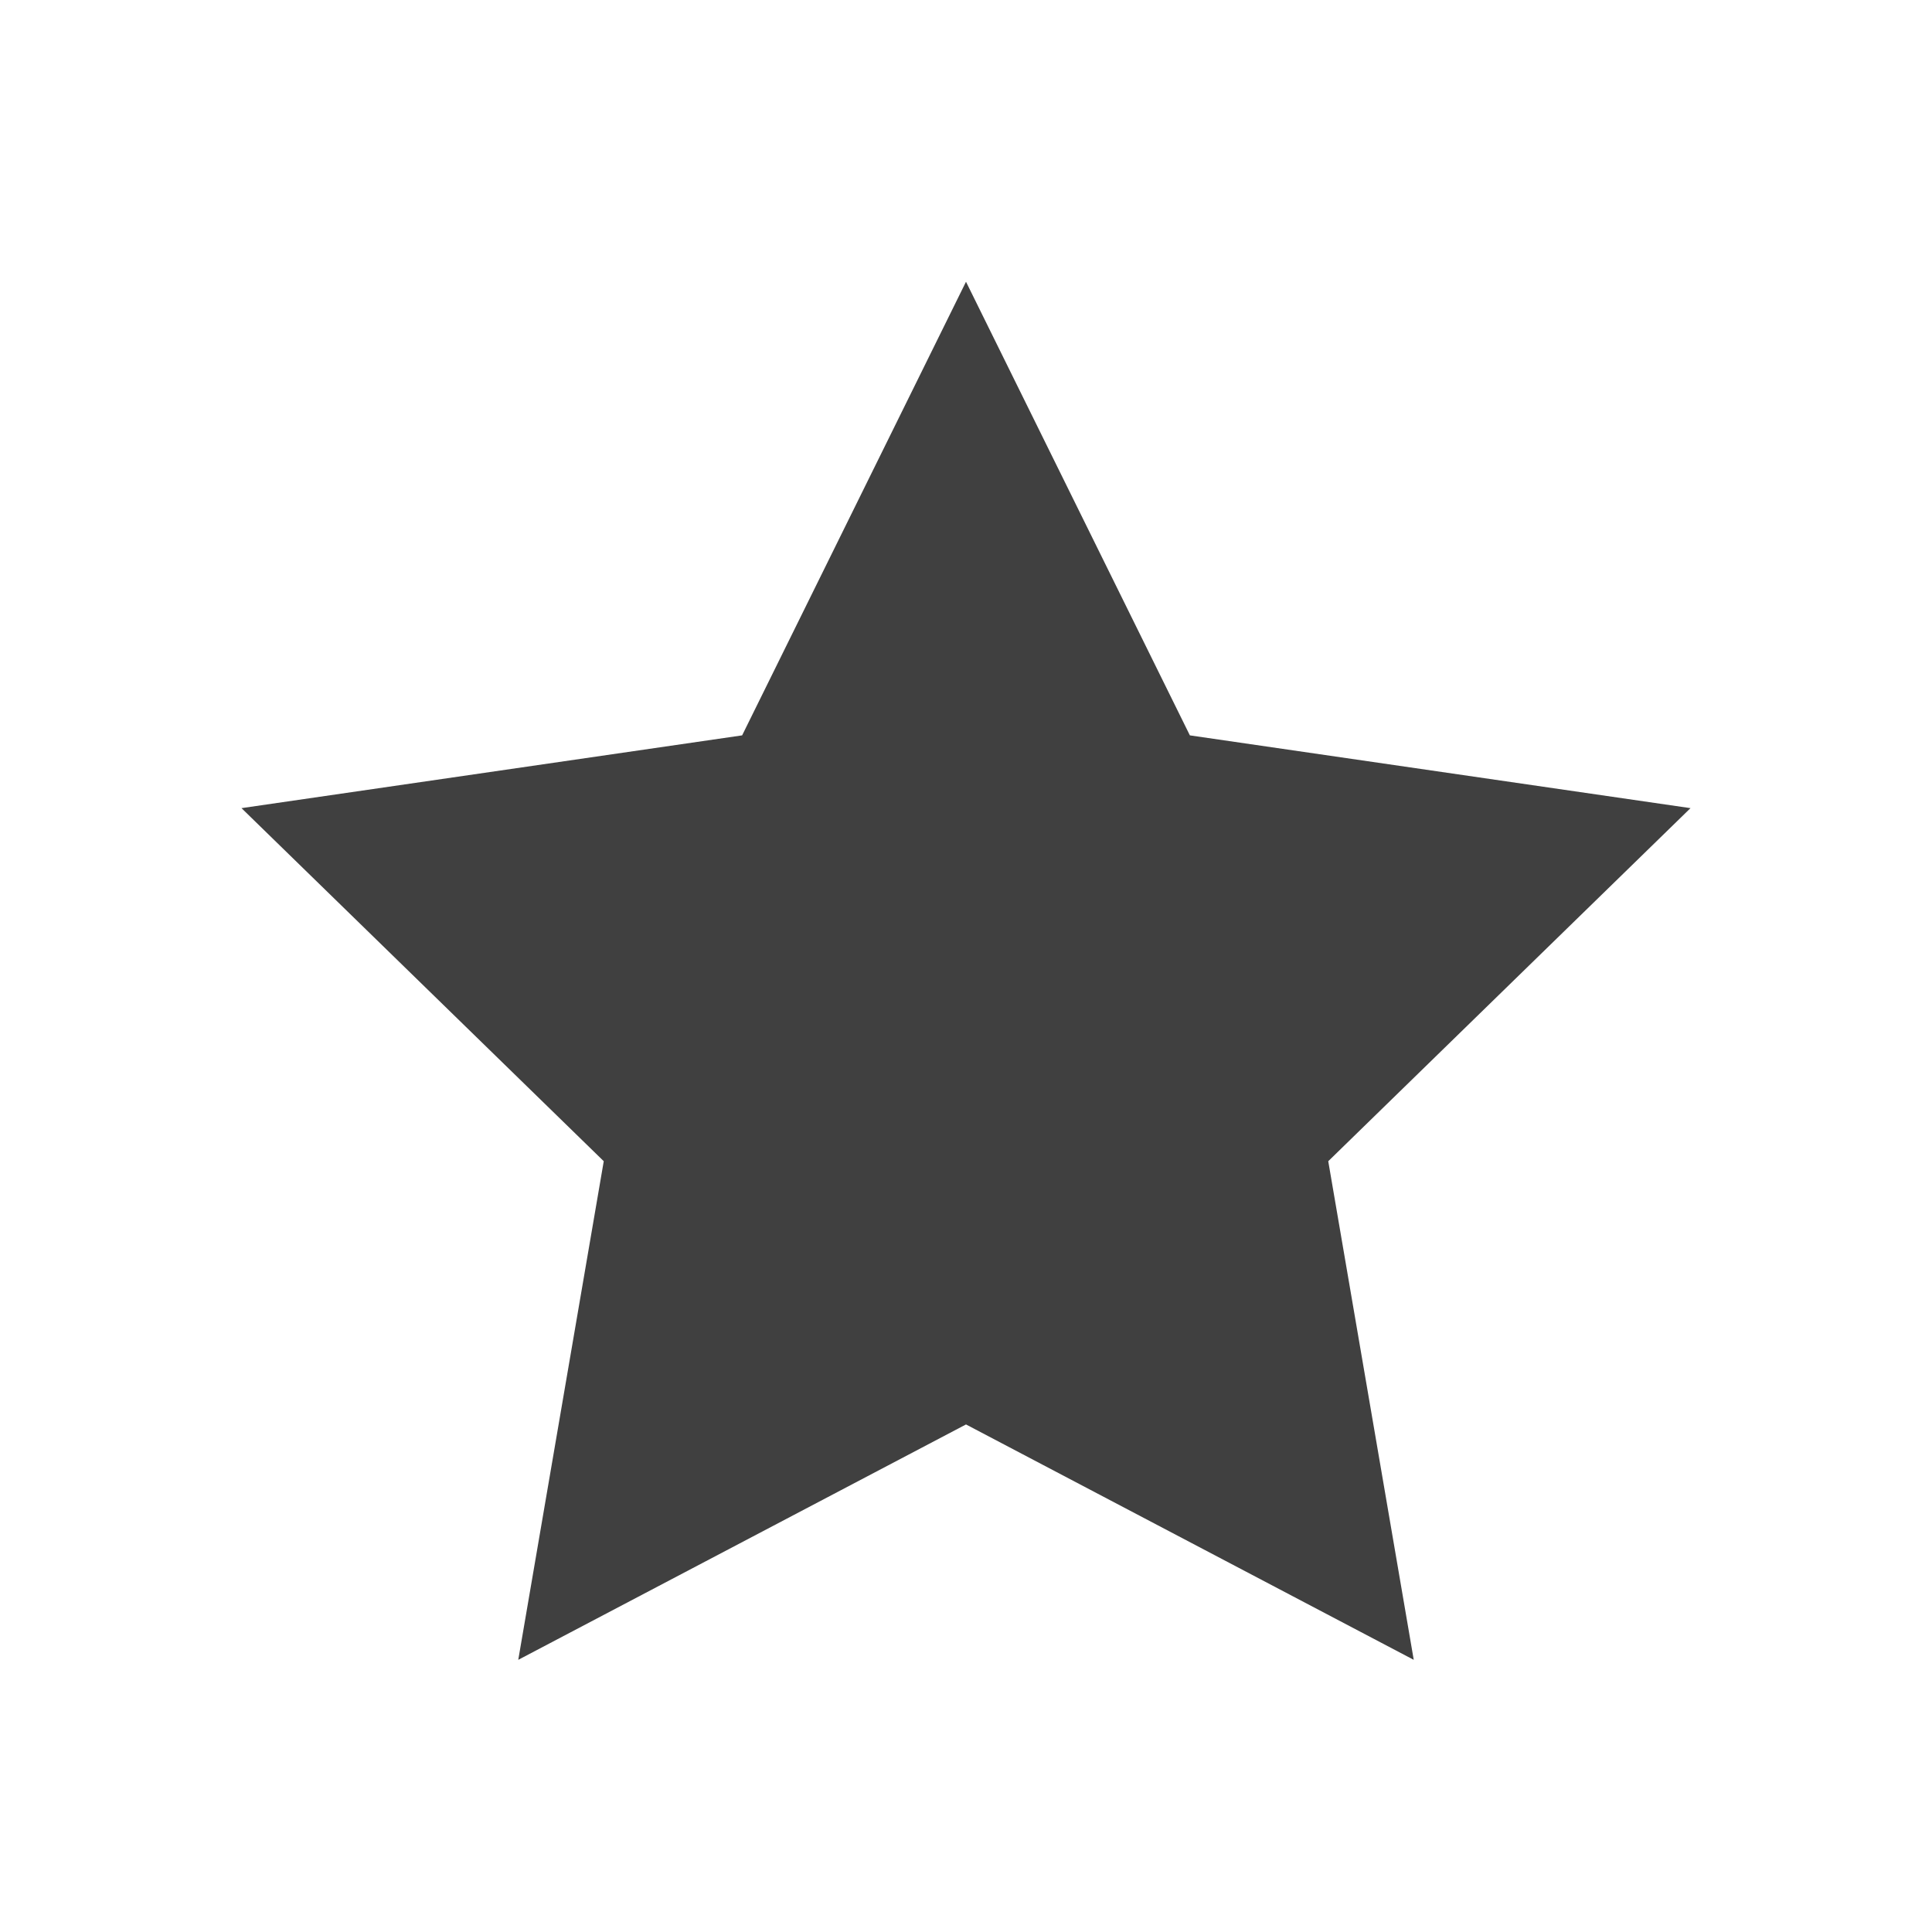
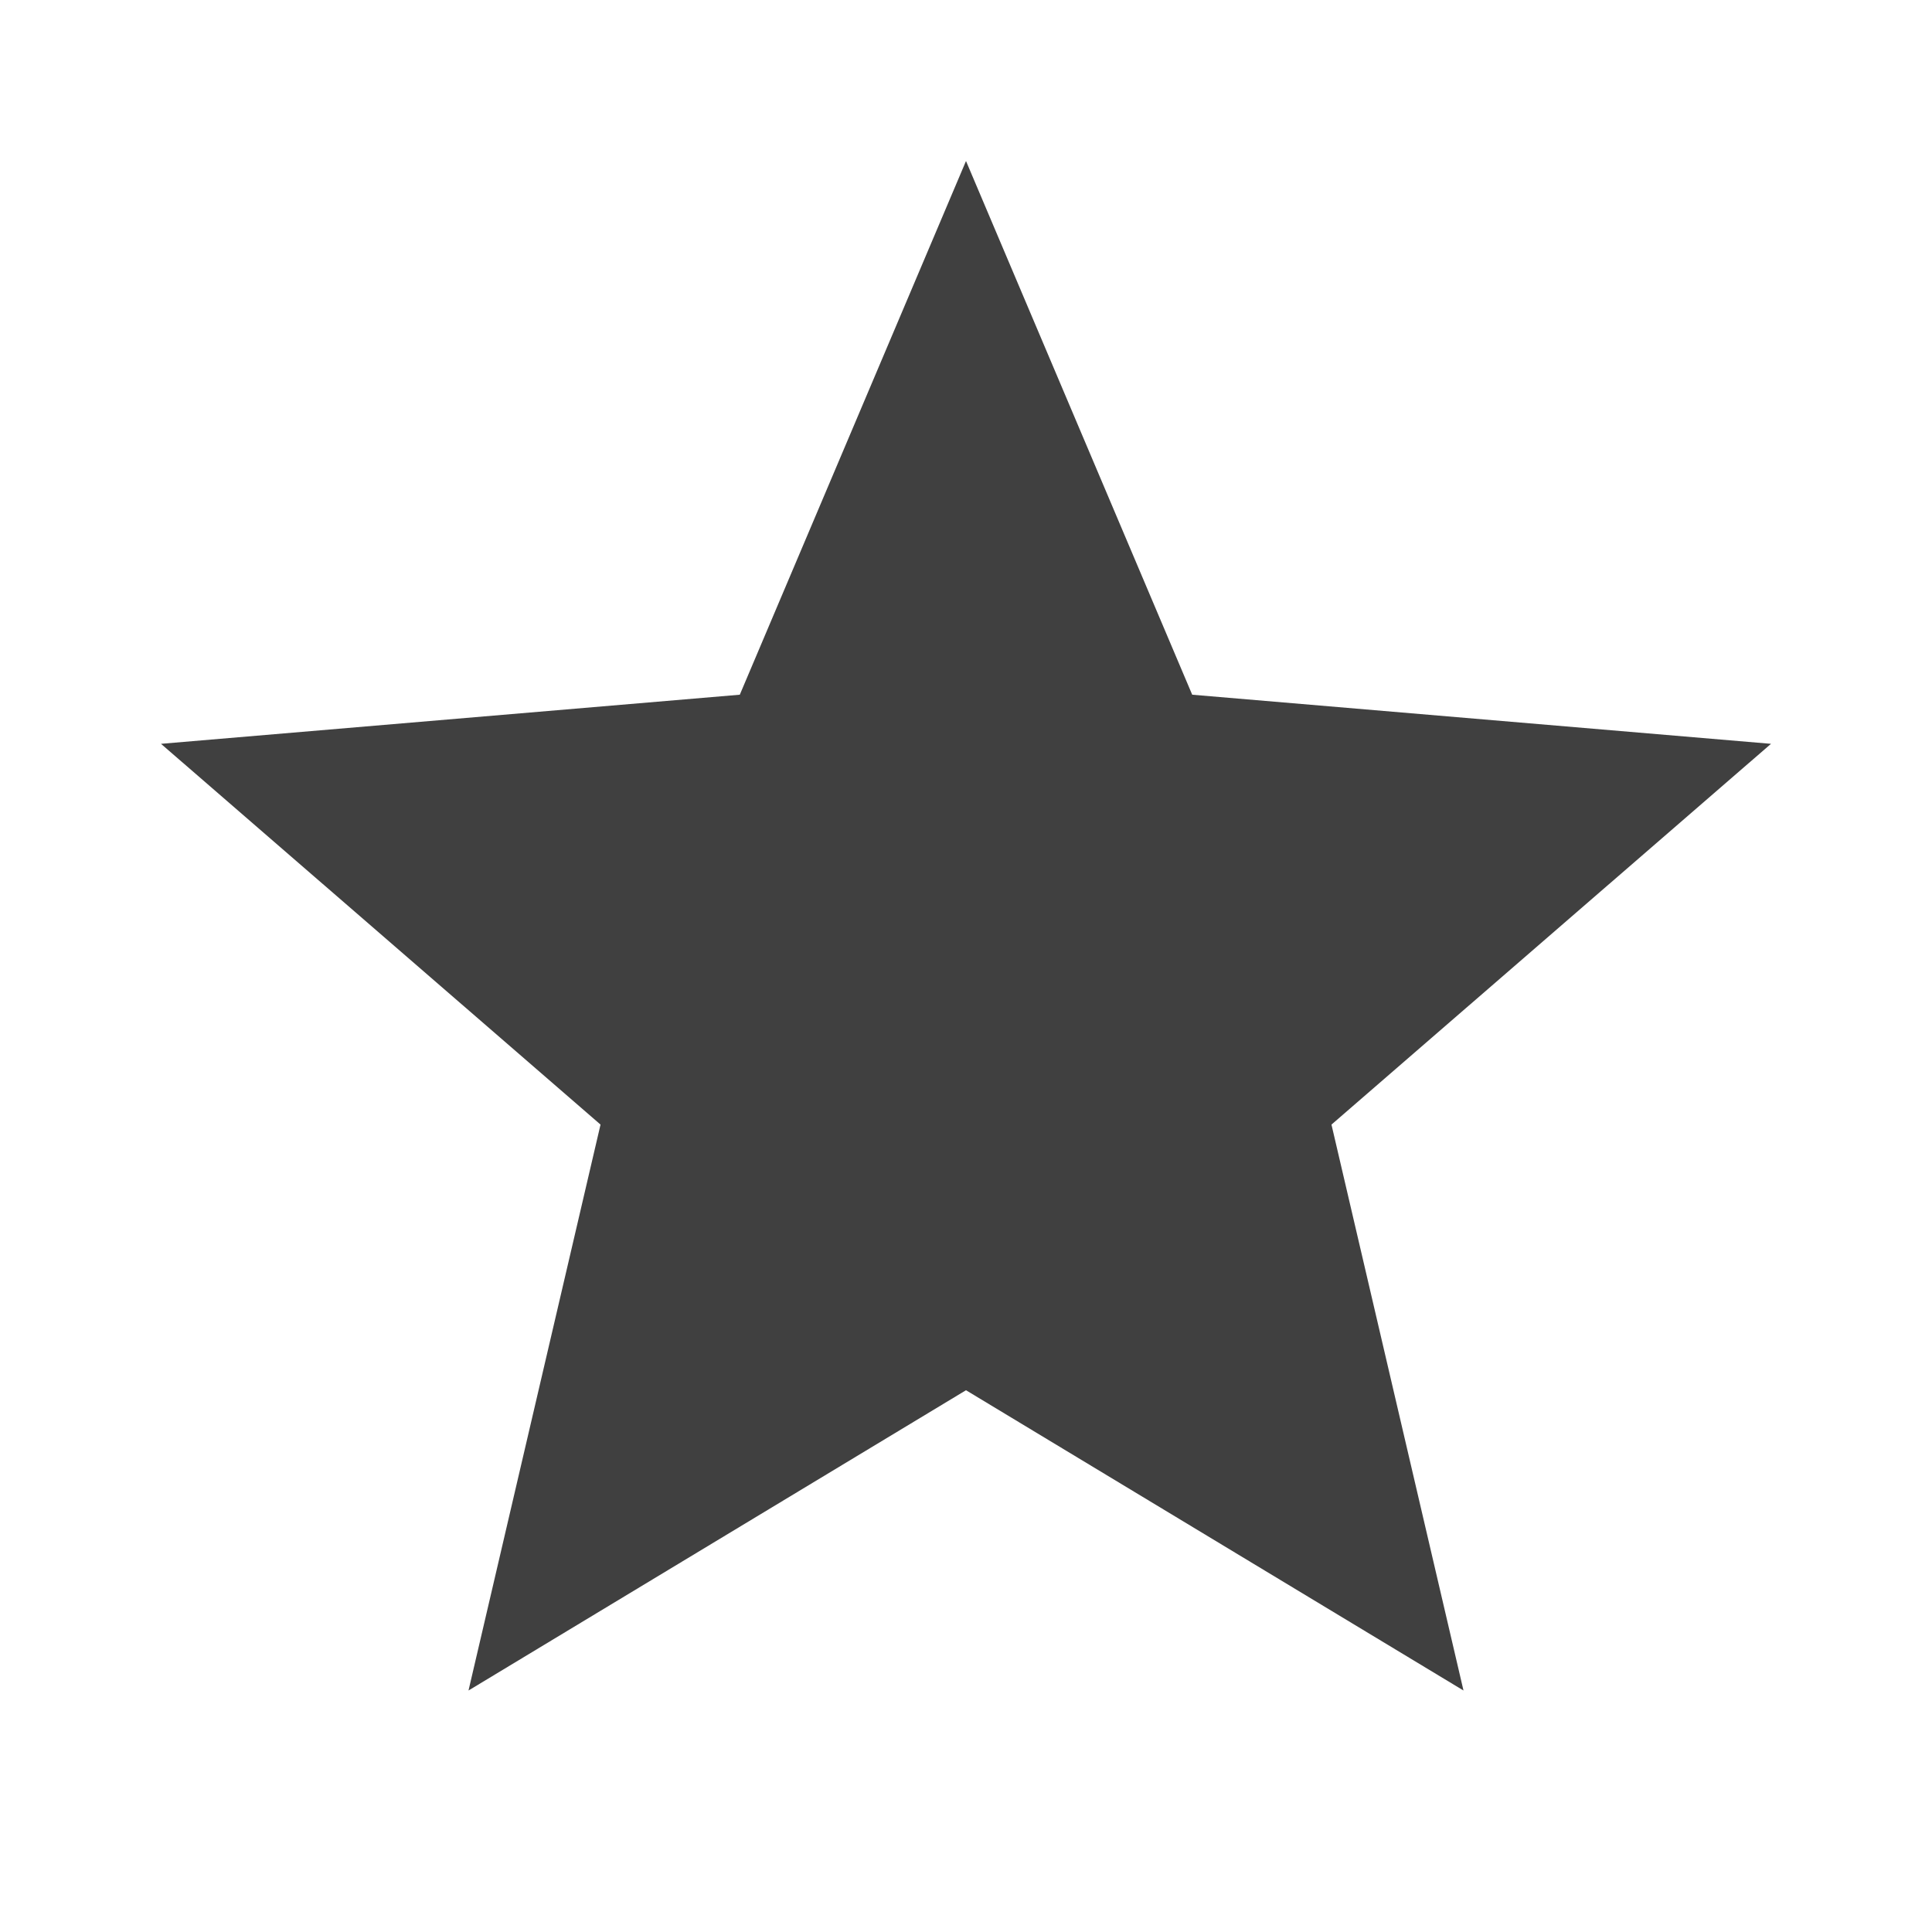
<svg xmlns="http://www.w3.org/2000/svg" width="24px" height="24px" viewBox="0 0 24 24" version="1.1">
  <g id="Icons" stroke="none" stroke-width="1" fill="none" fill-rule="evenodd">
-     <g id="icon/star_filled" fill="#404040">
-       <polygon id="star-filled" points="12 17.695 6.438 20.619 7.5 14.425 3 10.039 9.219 9.135 12 3.5 14.781 9.135 21 10.039 16.5 14.425 17.562 20.619" />
+     <g id="icon/star_filled" fill="#404040" fill-rule="nonzero">
+       <polygon id="Path" points="12 17.27 18.18 21 16.54 13.97 22 9.24 14.81 8.63 12 2 9.19 8.63 2 9.24 7.46 13.97 5.82 21" />
    </g>
  </g>
</svg>
